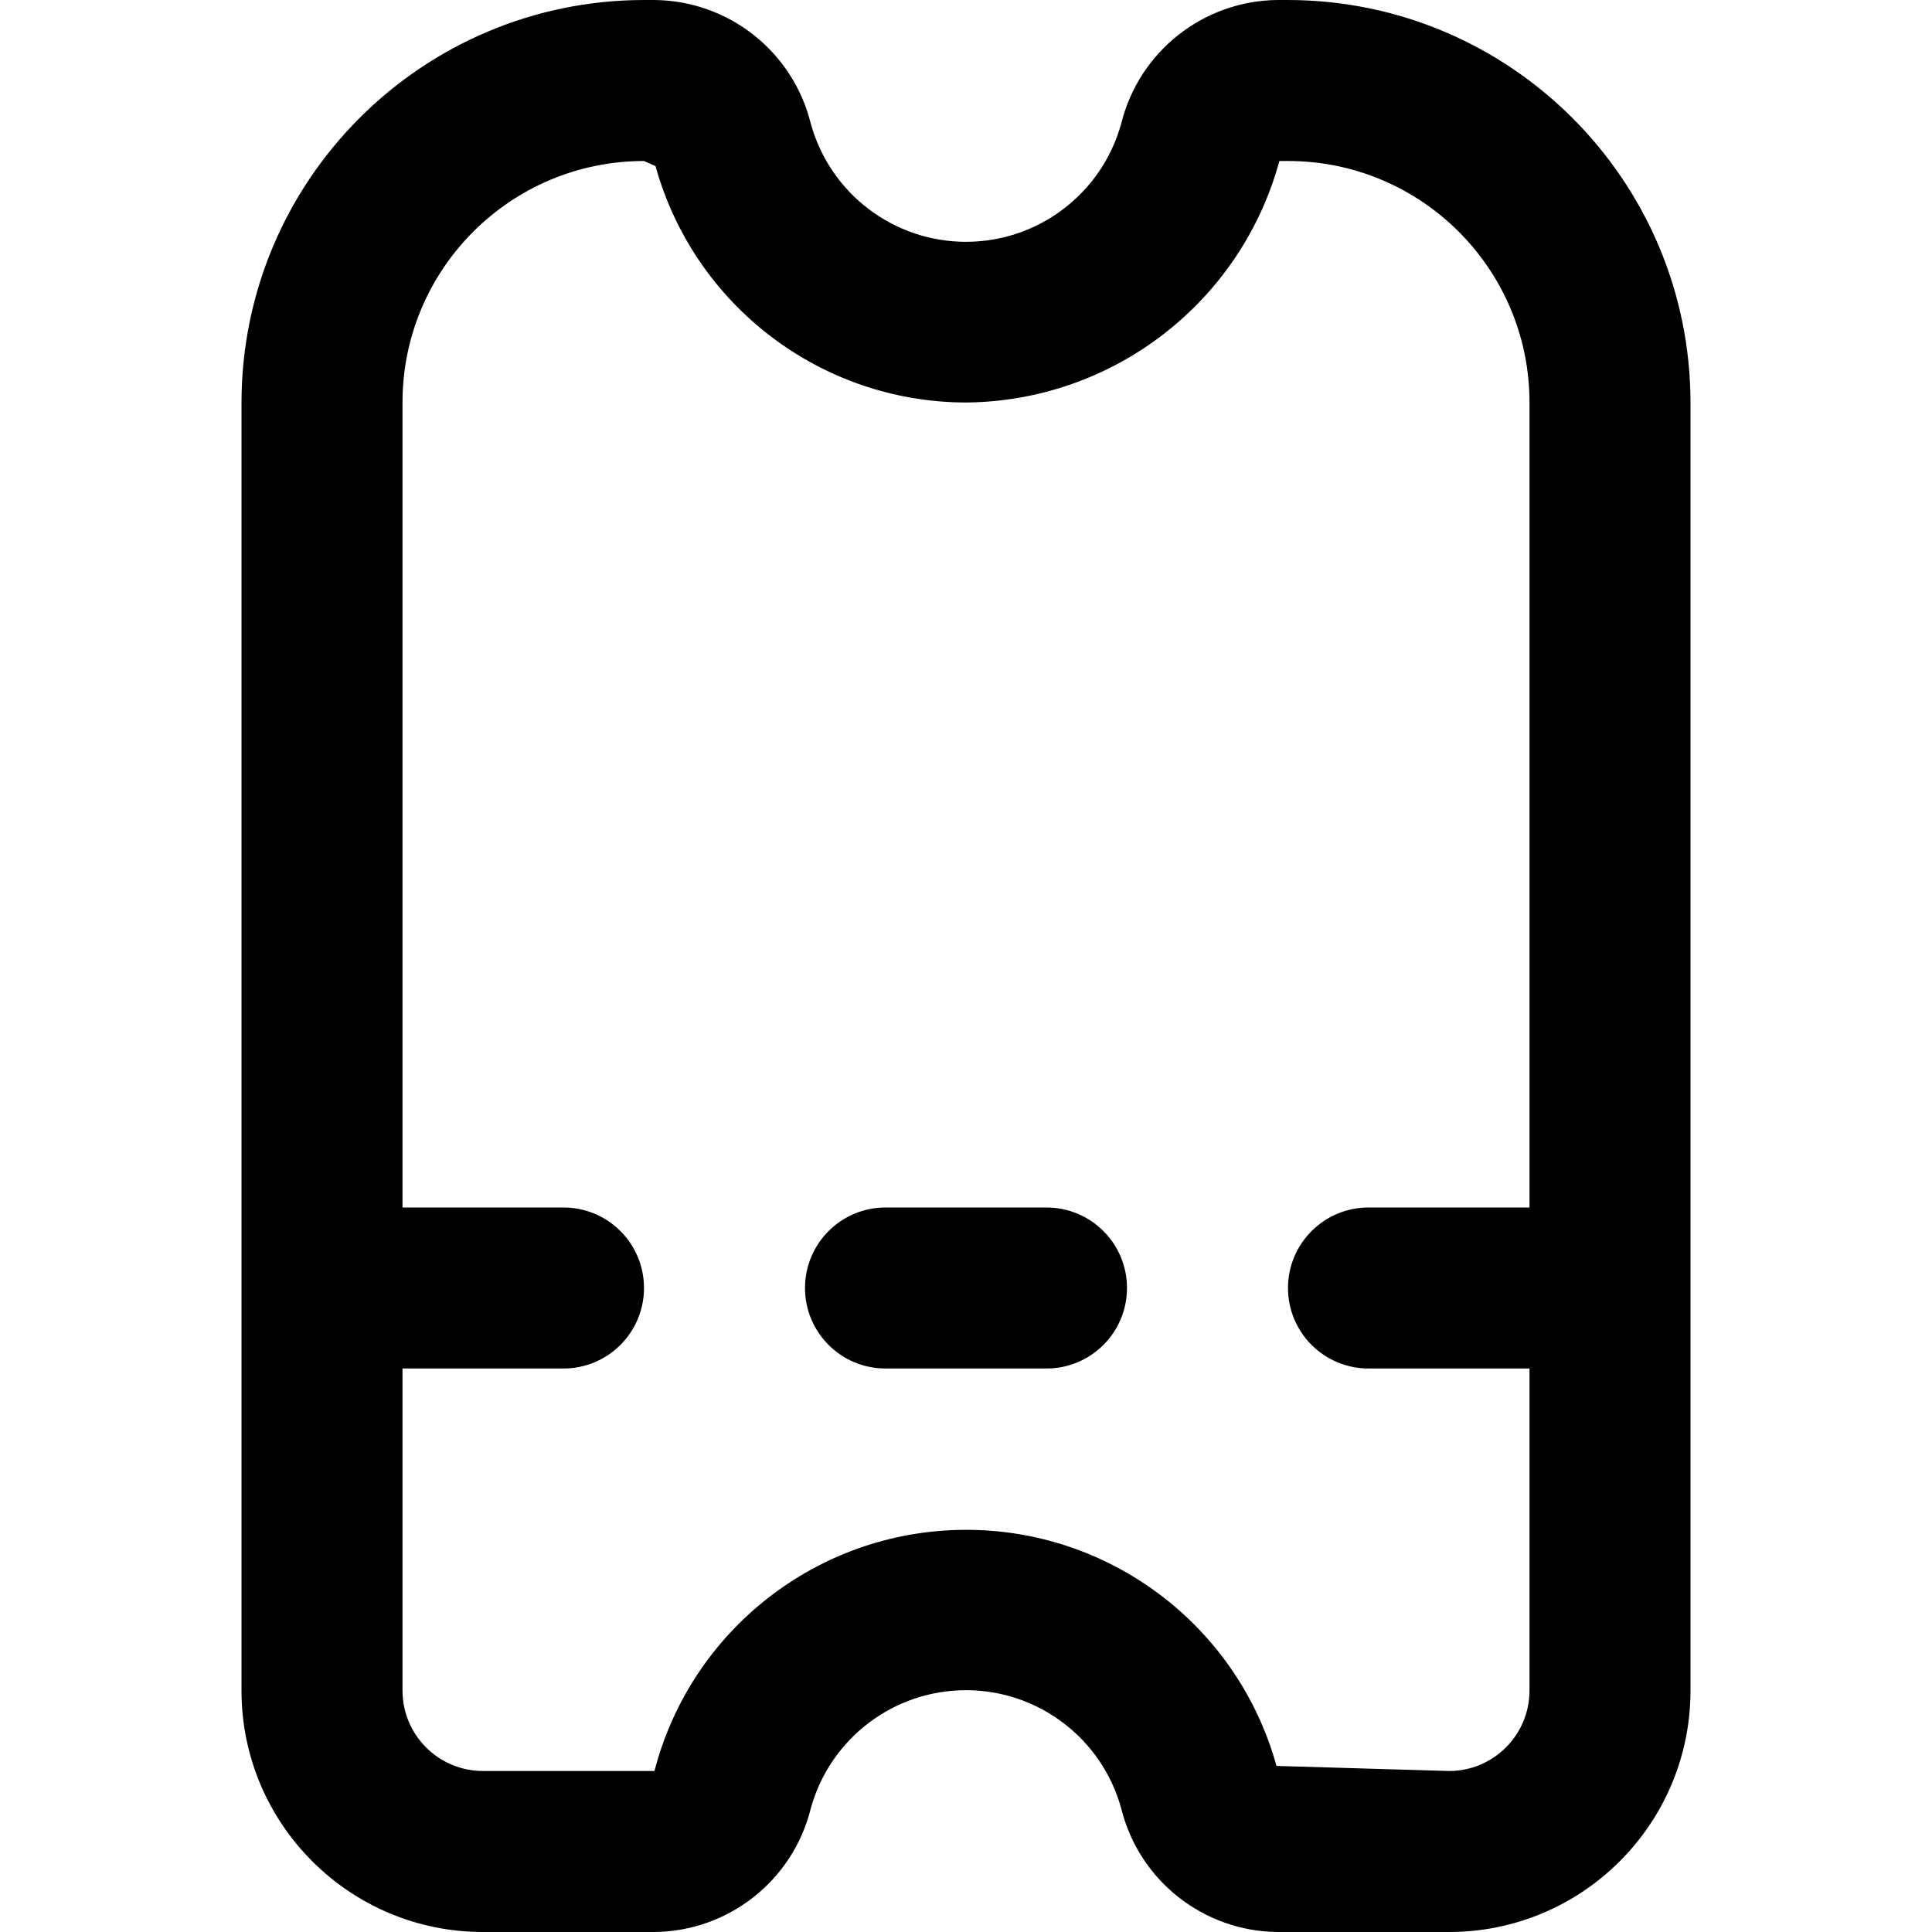
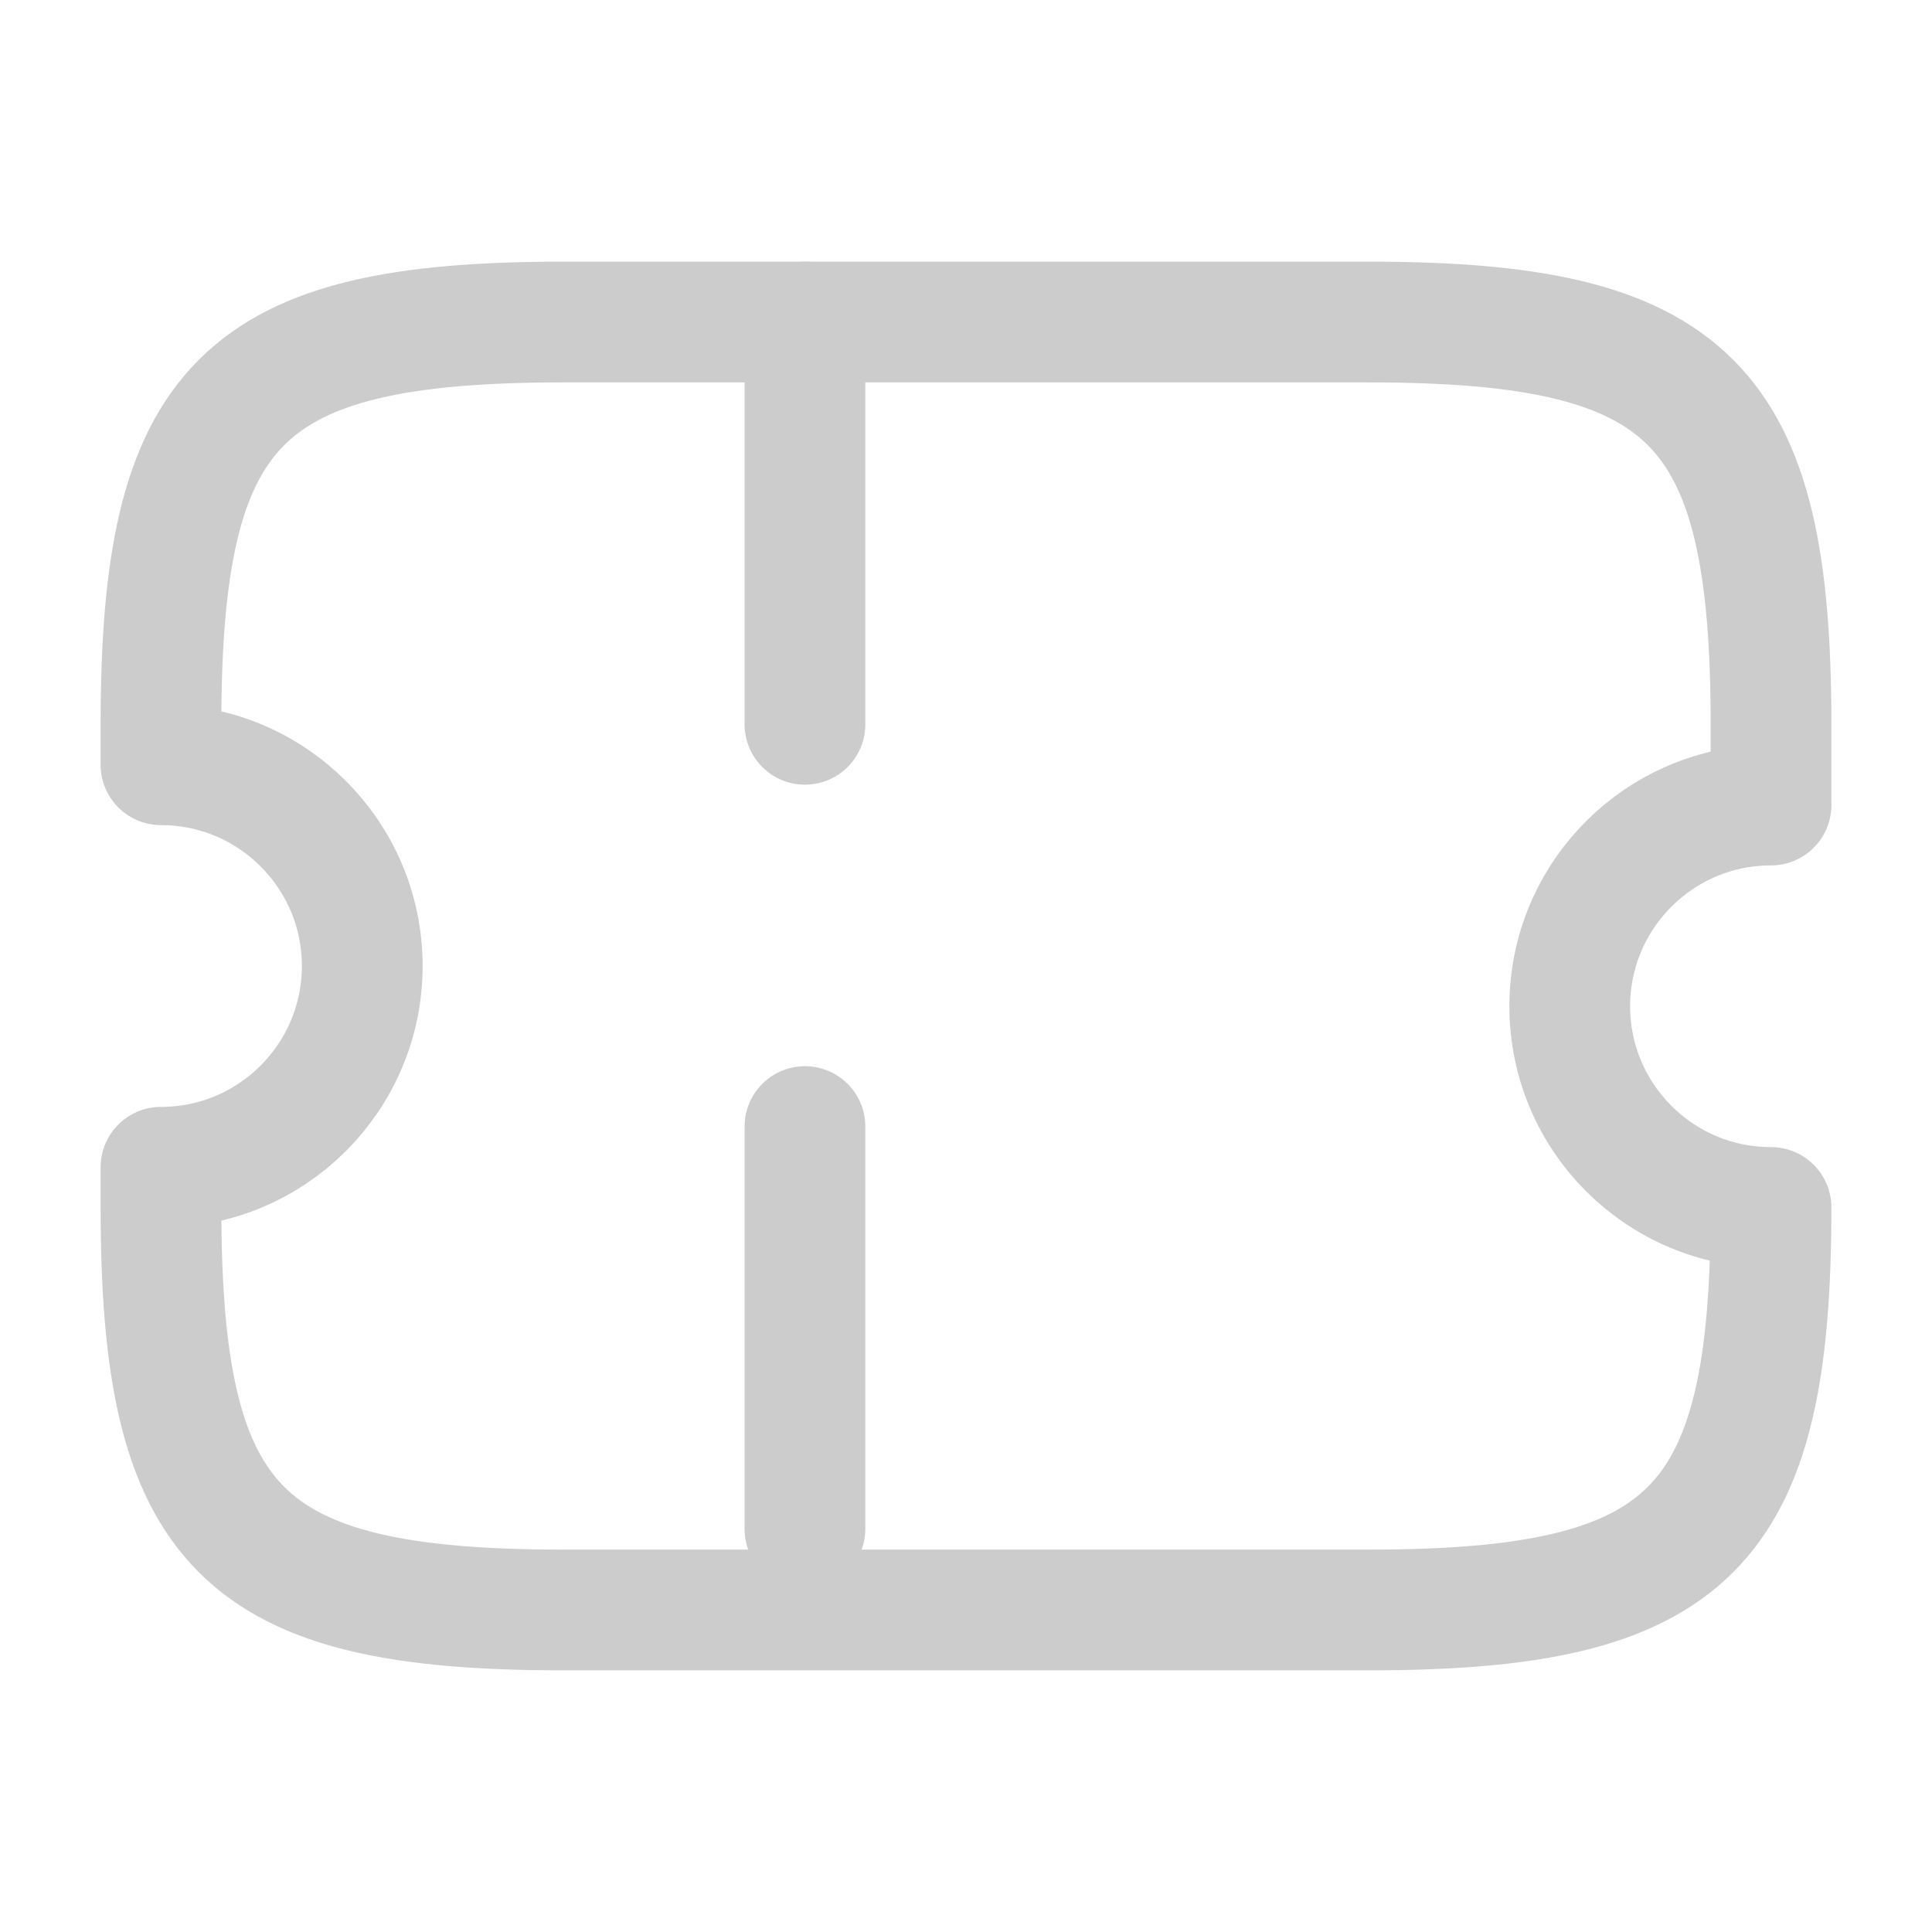
- <svg xmlns="http://www.w3.org/2000/svg" id="Outline" viewBox="0 0 24 24" width="512" height="512">
-   <path d="M16,0h-.13a2.02,2.02,0,0,0-1.941,1.532,2,2,0,0,1-3.858,0A2.02,2.02,0,0,0,8.13,0H8A5.006,5.006,0,0,0,3,5V21a3,3,0,0,0,3,3H8.13a2.02,2.02,0,0,0,1.941-1.532,2,2,0,0,1,3.858,0A2.02,2.02,0,0,0,15.87,24H18a3,3,0,0,0,3-3V5A5.006,5.006,0,0,0,16,0Zm2,22-2.143-.063A4,4,0,0,0,8.13,22H6a1,1,0,0,1-1-1V17H7a1,1,0,0,0,0-2H5V5A3,3,0,0,1,8,2l.143.063A4.01,4.01,0,0,0,12,5a4.071,4.071,0,0,0,3.893-3H16a3,3,0,0,1,3,3V15H17a1,1,0,0,0,0,2h2v4A1,1,0,0,1,18,22Z" />
-   <path d="M13,15H11a1,1,0,0,0,0,2h2a1,1,0,0,0,0-2Z" />
+ <svg xmlns="http://www.w3.org/2000/svg" width="28" height="28" viewBox="0 0 28 28" fill="none">
+   <path d="M22.75 14.583C22.75 12.973 24.057 11.667 25.667 11.667V10.5C25.667 5.833 24.5 4.667 19.834 4.667H8.167C3.5 4.667 2.333 5.833 2.333 10.5V11.083C3.943 11.083 5.25 12.39 5.25 14C5.25 15.61 3.943 16.917 2.333 16.917V17.5C2.333 22.167 3.5 23.333 8.167 23.333H19.834C24.5 23.333 25.667 22.167 25.667 17.5C24.057 17.5 22.75 16.193 22.75 14.583Z" stroke="#CCCCCC" stroke-width="1.75" stroke-linecap="round" stroke-linejoin="round" />
+   <path d="M11.666 4.667L11.666 23.333" stroke="#CCCCCC" stroke-width="1.75" stroke-linecap="round" stroke-linejoin="round" stroke-dasharray="5.83 5.83" />
</svg>
